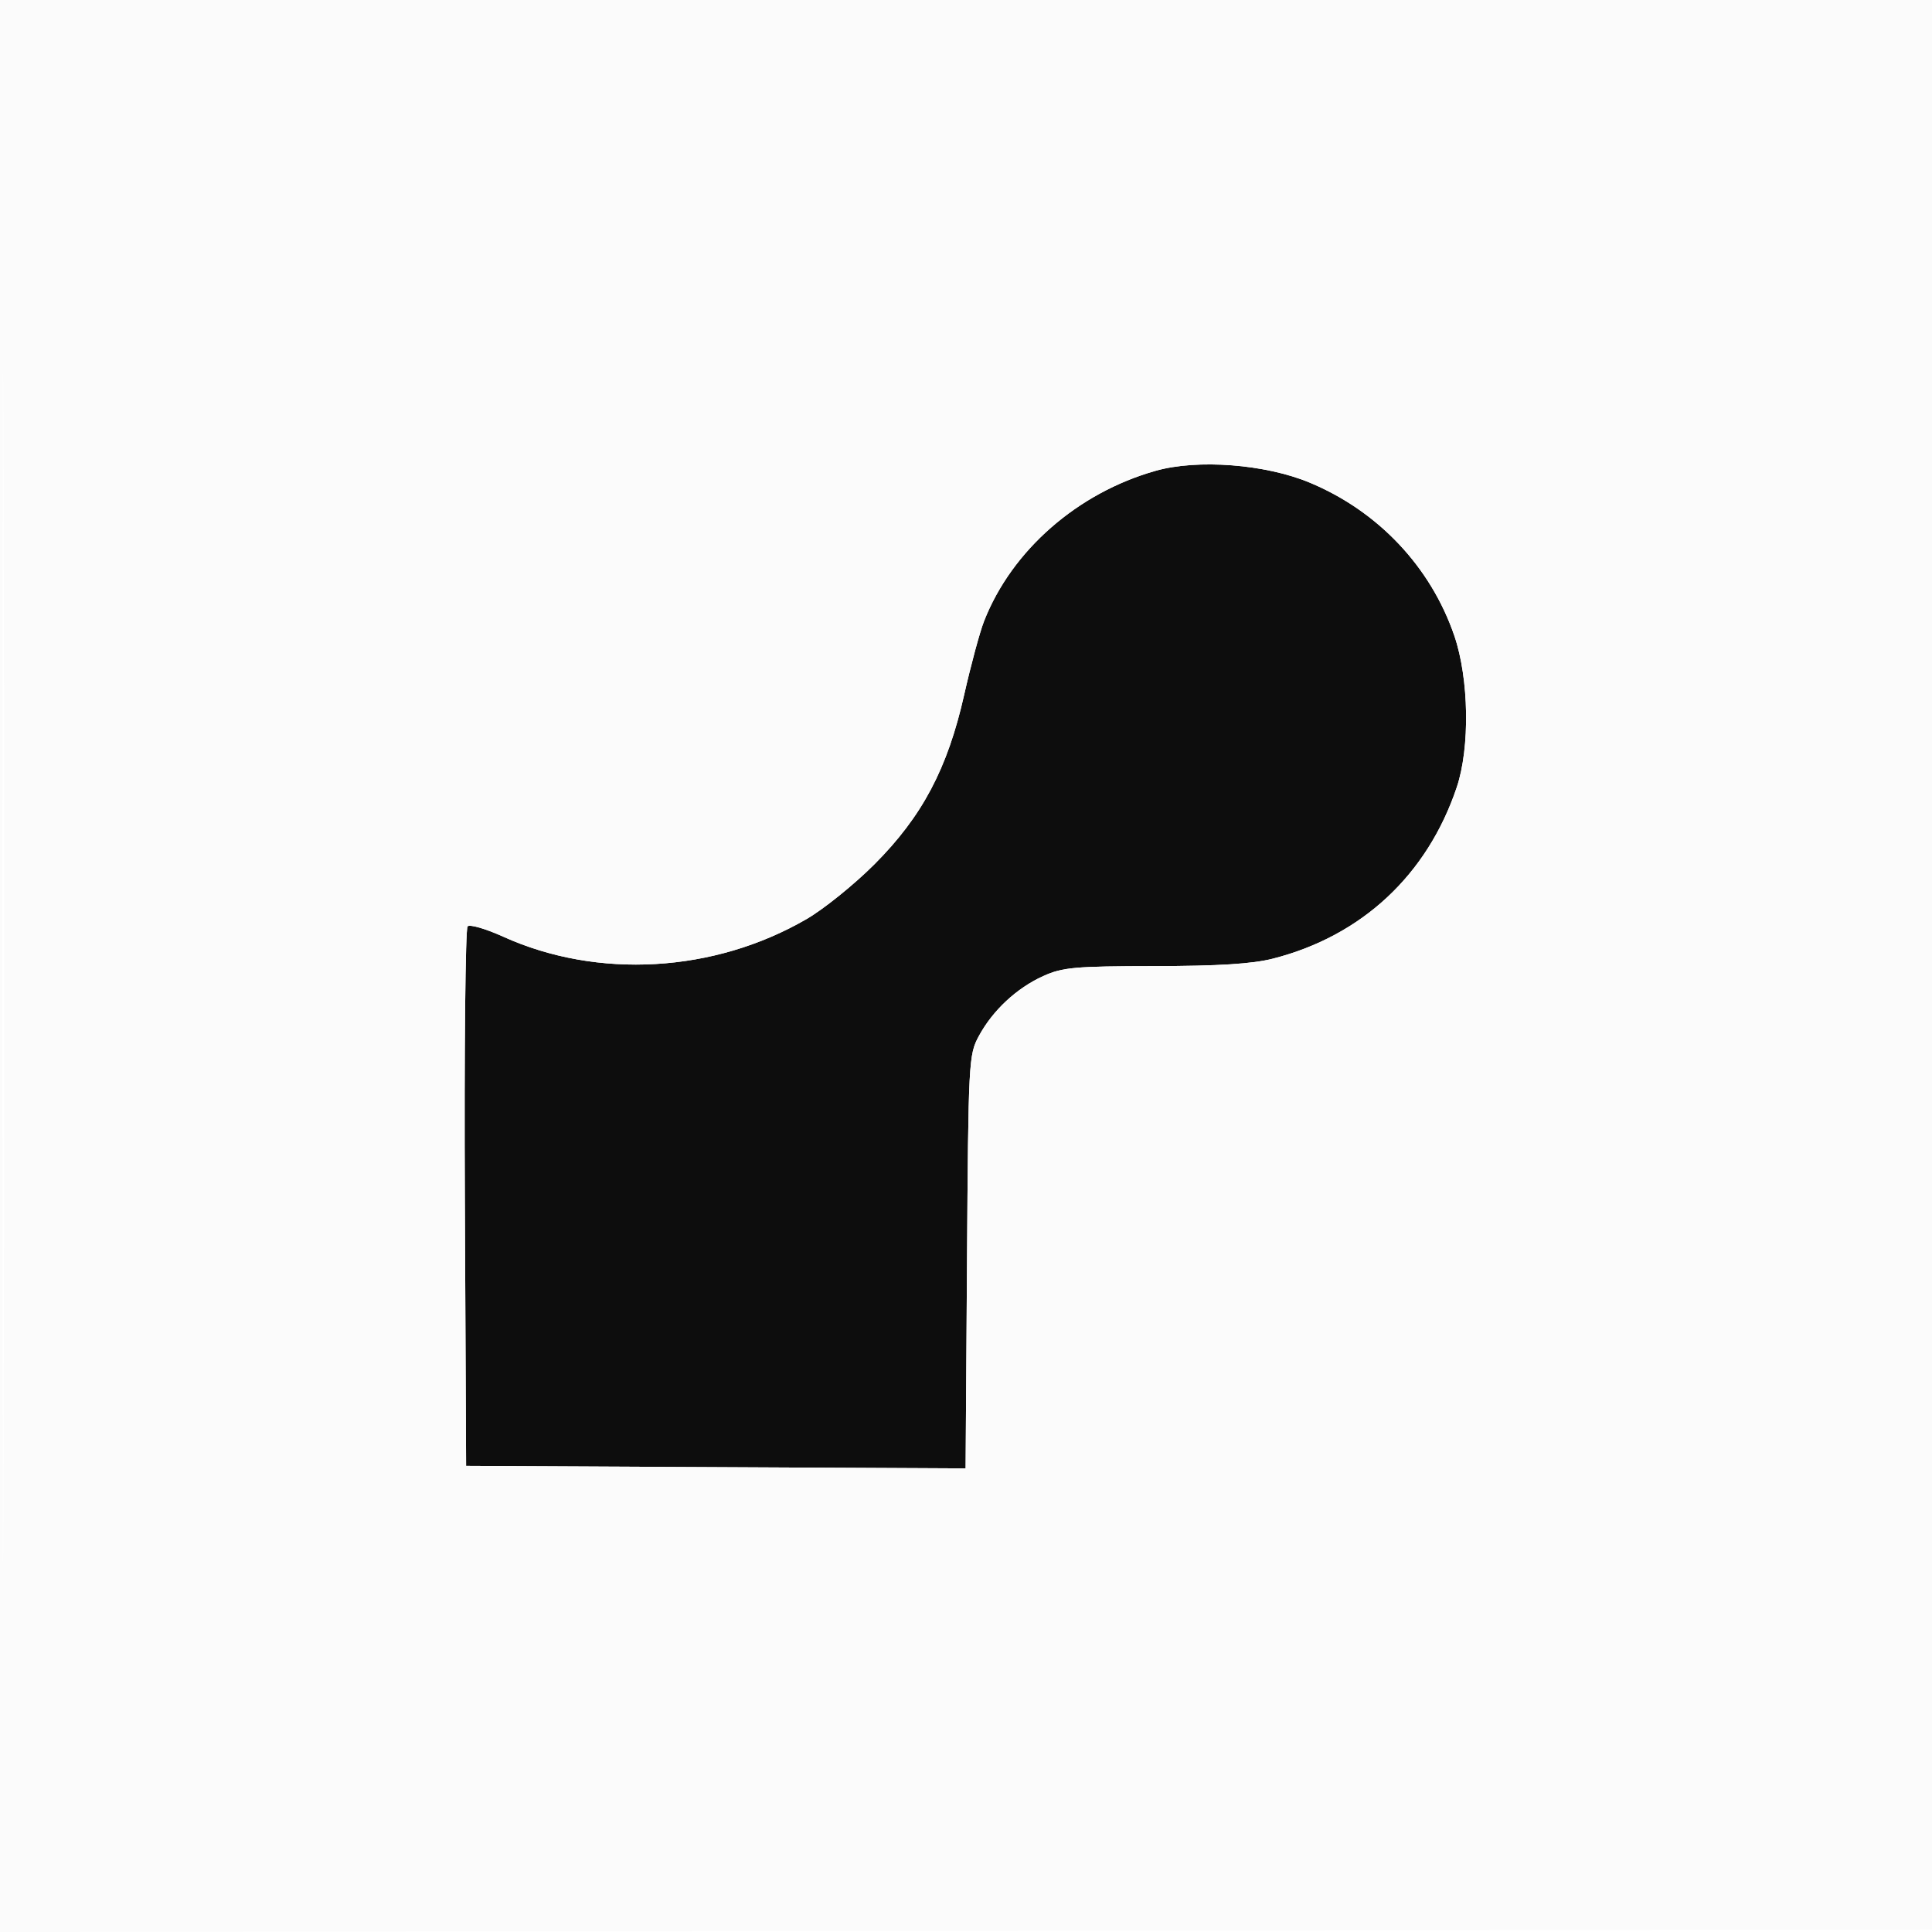
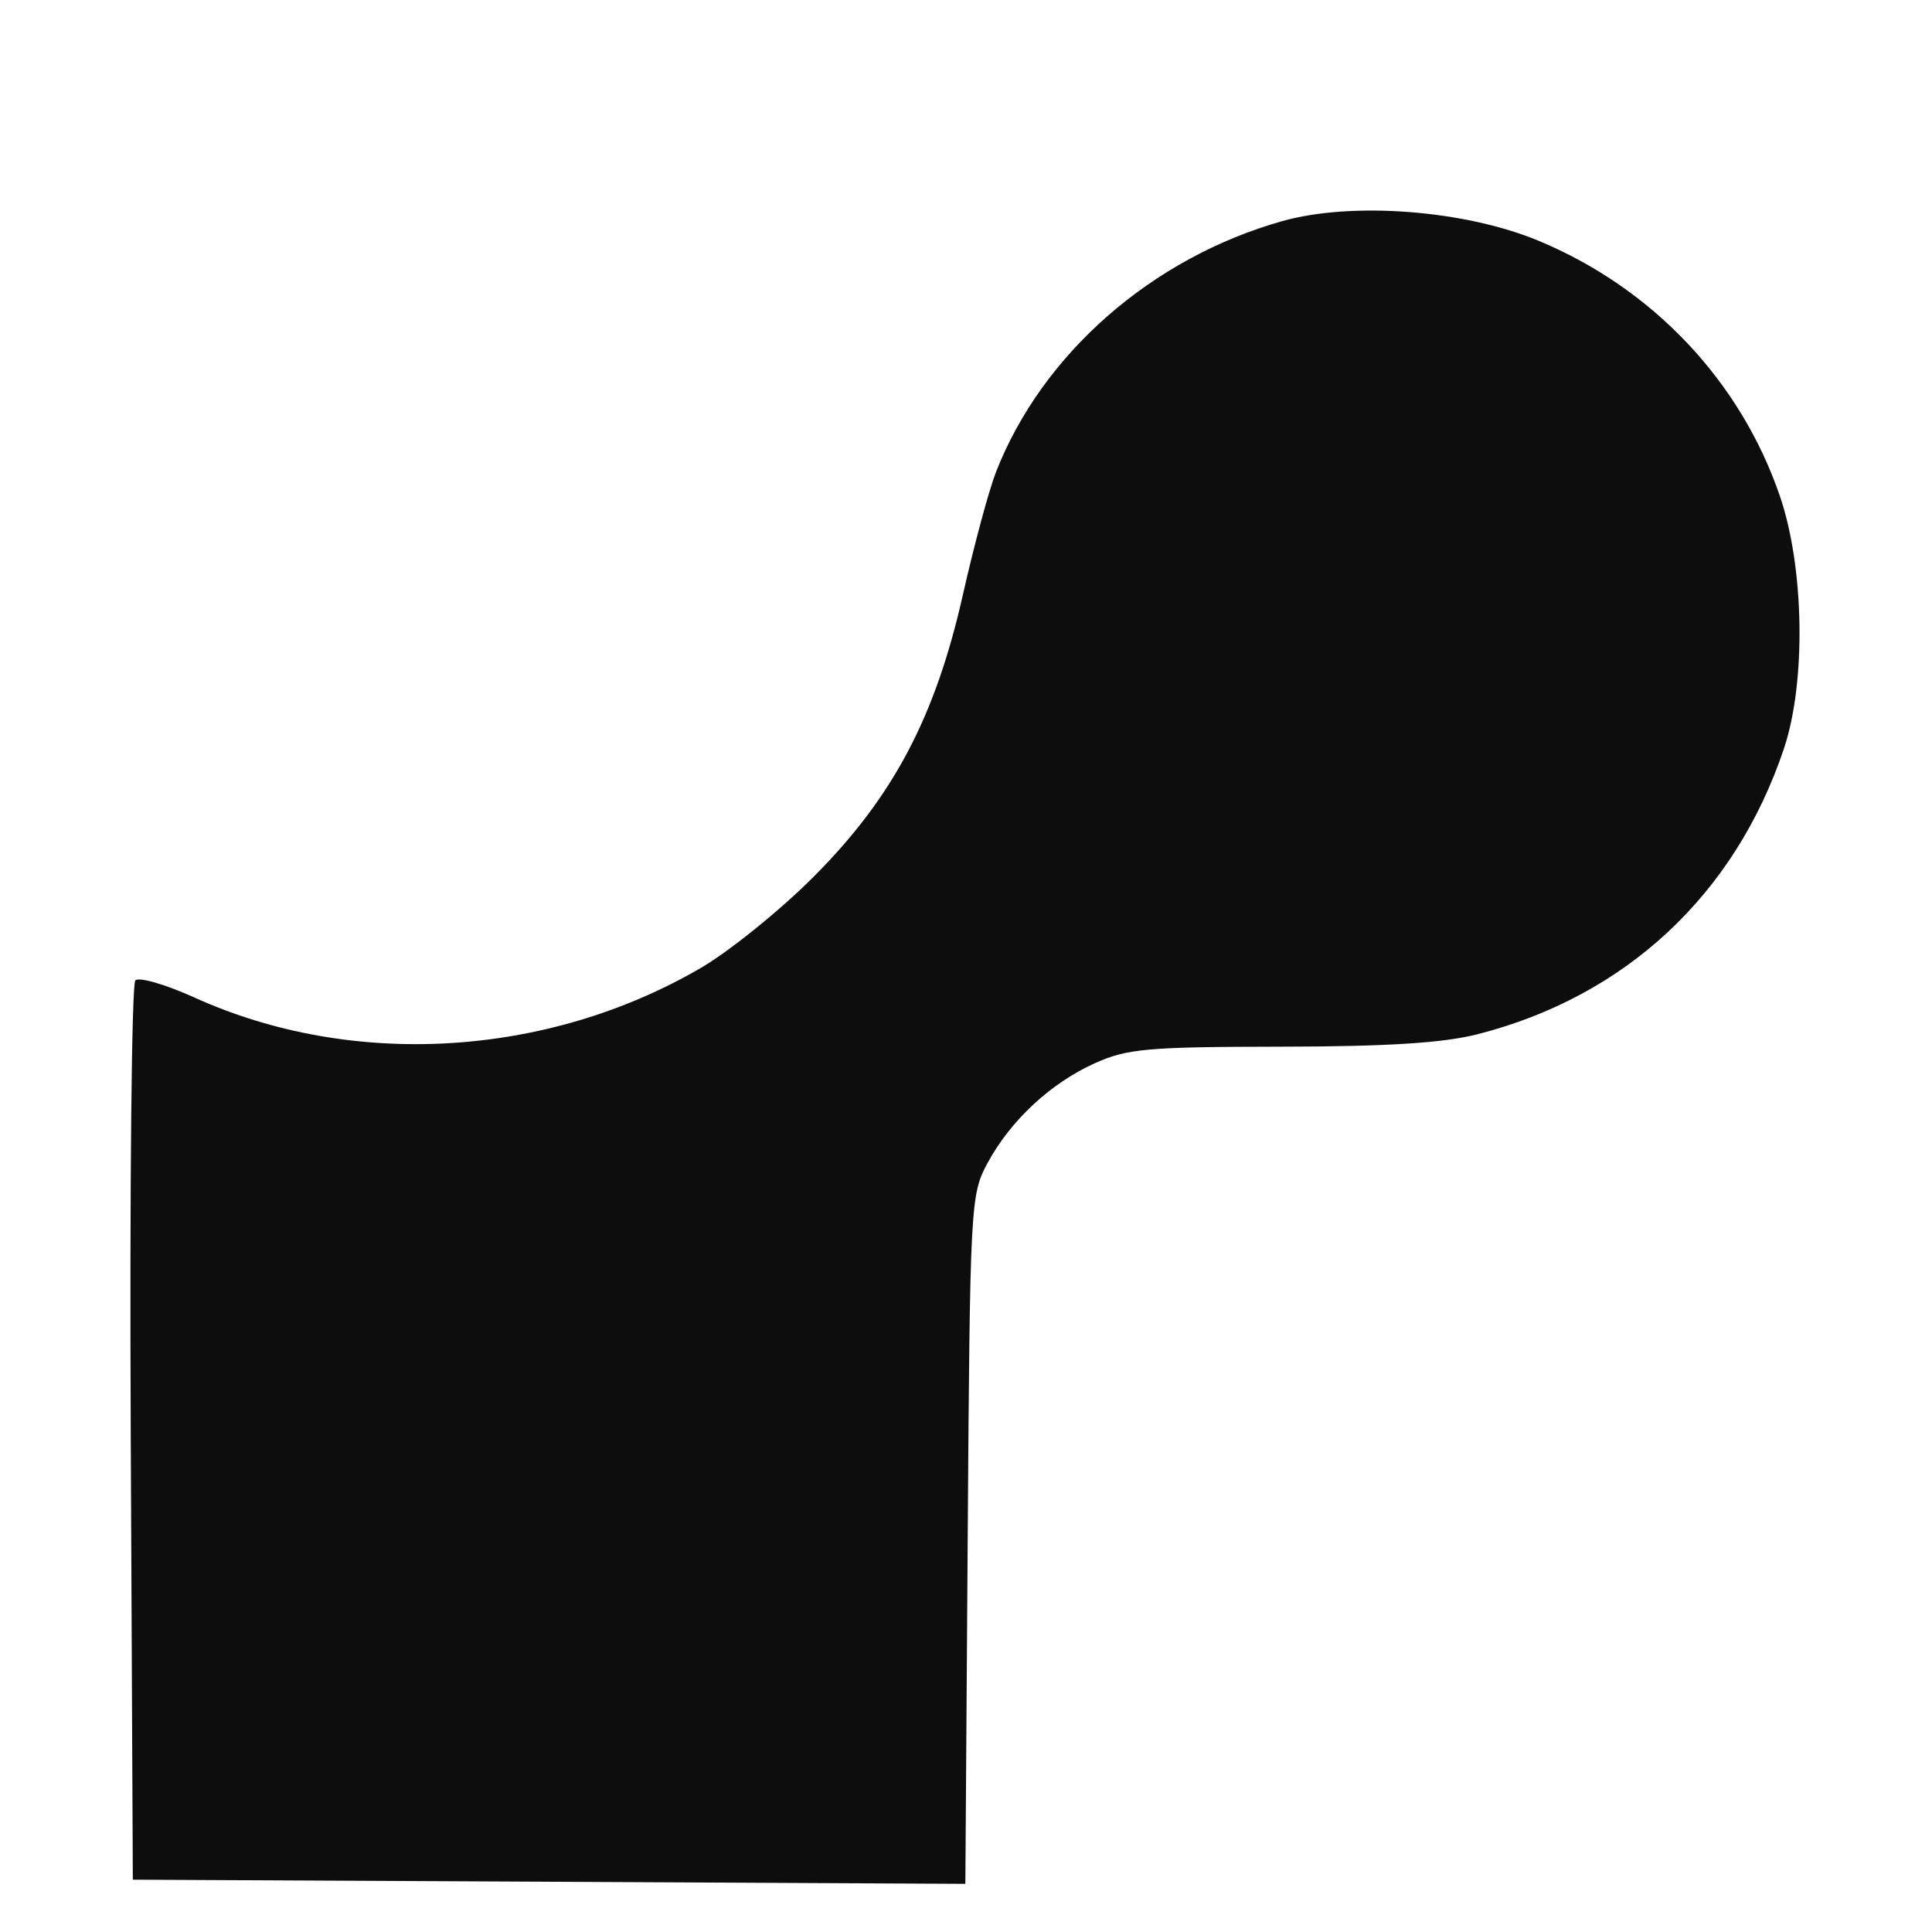
- <svg xmlns="http://www.w3.org/2000/svg" width="400" height="400" viewBox="0 0 400 400" version="1.1">
+ <svg xmlns="http://www.w3.org/2000/svg" width="400" height="400" viewBox="80 70 240 240" version="1.1">
  <path d="M 239.275 97.471 C 223.072 102.045, 209.469 113.964, 203.737 128.609 C 202.853 130.869, 201.001 137.725, 199.622 143.845 C 196.179 159.132, 190.943 169.021, 181.035 178.950 C 176.891 183.102, 170.575 188.199, 167 190.276 C 147.870 201.388, 123.720 202.787, 104.158 193.918 C 100.572 192.292, 97.266 191.334, 96.811 191.789 C 96.355 192.245, 96.099 217.566, 96.241 248.059 L 96.500 303.500 148.210 303.759 L 199.919 304.018 200.210 261.259 C 200.492 219.612, 200.556 218.396, 202.662 214.500 C 205.536 209.184, 210.491 204.569, 216 202.079 C 219.999 200.271, 222.565 200.041, 239.040 200.022 C 252.296 200.006, 259.278 199.566, 263.540 198.478 C 281.956 193.777, 295.514 181.140, 301.605 163 C 304.371 154.763, 304.146 140.527, 301.110 131.643 C 296.229 117.365, 285.324 105.819, 271.144 99.916 C 261.955 96.091, 247.966 95.018, 239.275 97.471" stroke="none" fill="#0d0d0d" fill-rule="evenodd" />
-   <path d="M -0 200.002 L -0 400.005 200.250 399.752 L 400.500 399.500 400.752 199.750 L 401.005 0 200.502 0 L 0 0 -0 200.002 M 0.490 200.500 C 0.490 310.500, 0.607 355.352, 0.750 300.170 C 0.893 244.989, 0.893 154.989, 0.750 100.170 C 0.607 45.352, 0.490 90.500, 0.490 200.500 M 239.275 97.471 C 223.072 102.045, 209.469 113.964, 203.737 128.609 C 202.853 130.869, 201.001 137.725, 199.622 143.845 C 196.179 159.132, 190.943 169.021, 181.035 178.950 C 176.891 183.102, 170.575 188.199, 167 190.276 C 147.870 201.388, 123.720 202.787, 104.158 193.918 C 100.572 192.292, 97.266 191.334, 96.811 191.789 C 96.355 192.245, 96.099 217.566, 96.241 248.059 L 96.500 303.500 148.210 303.759 L 199.919 304.018 200.210 261.259 C 200.492 219.612, 200.556 218.396, 202.662 214.500 C 205.536 209.184, 210.491 204.569, 216 202.079 C 219.999 200.271, 222.565 200.041, 239.040 200.022 C 252.296 200.006, 259.278 199.566, 263.540 198.478 C 281.956 193.777, 295.514 181.140, 301.605 163 C 304.371 154.763, 304.146 140.527, 301.110 131.643 C 296.229 117.365, 285.324 105.819, 271.144 99.916 C 261.955 96.091, 247.966 95.018, 239.275 97.471" stroke="none" fill="#fbfbfb" fill-rule="evenodd" />
</svg>
